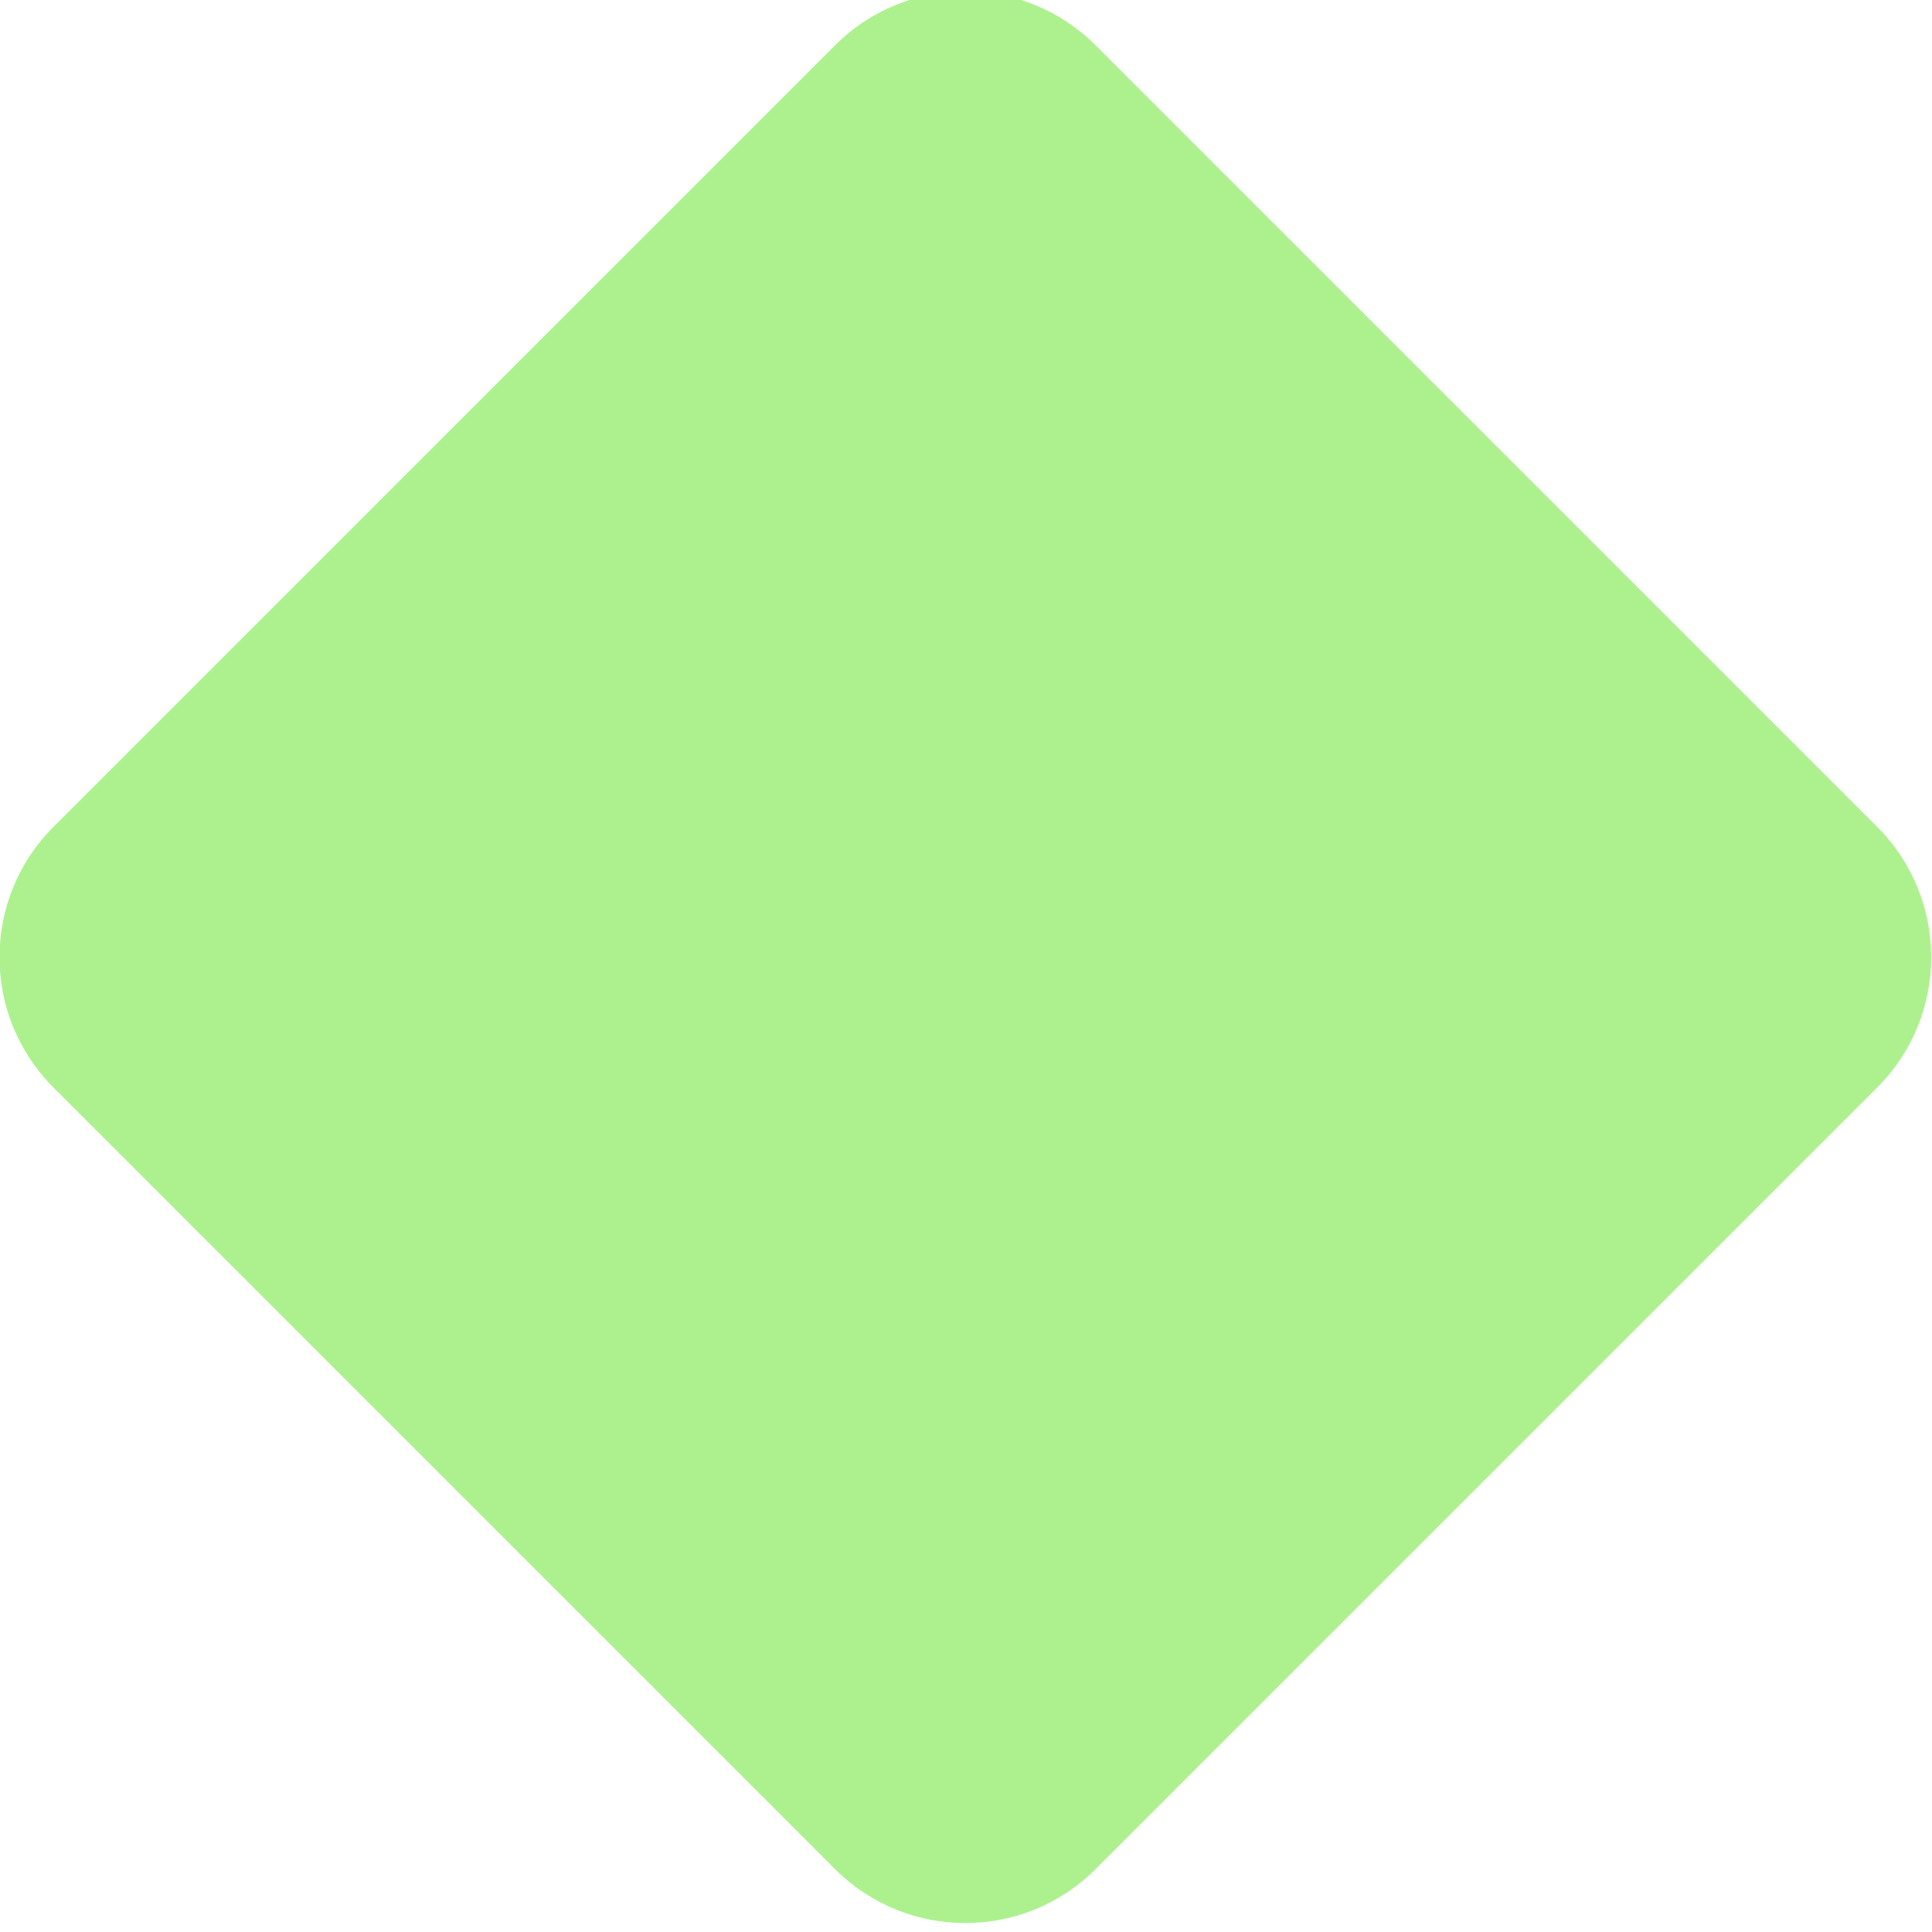
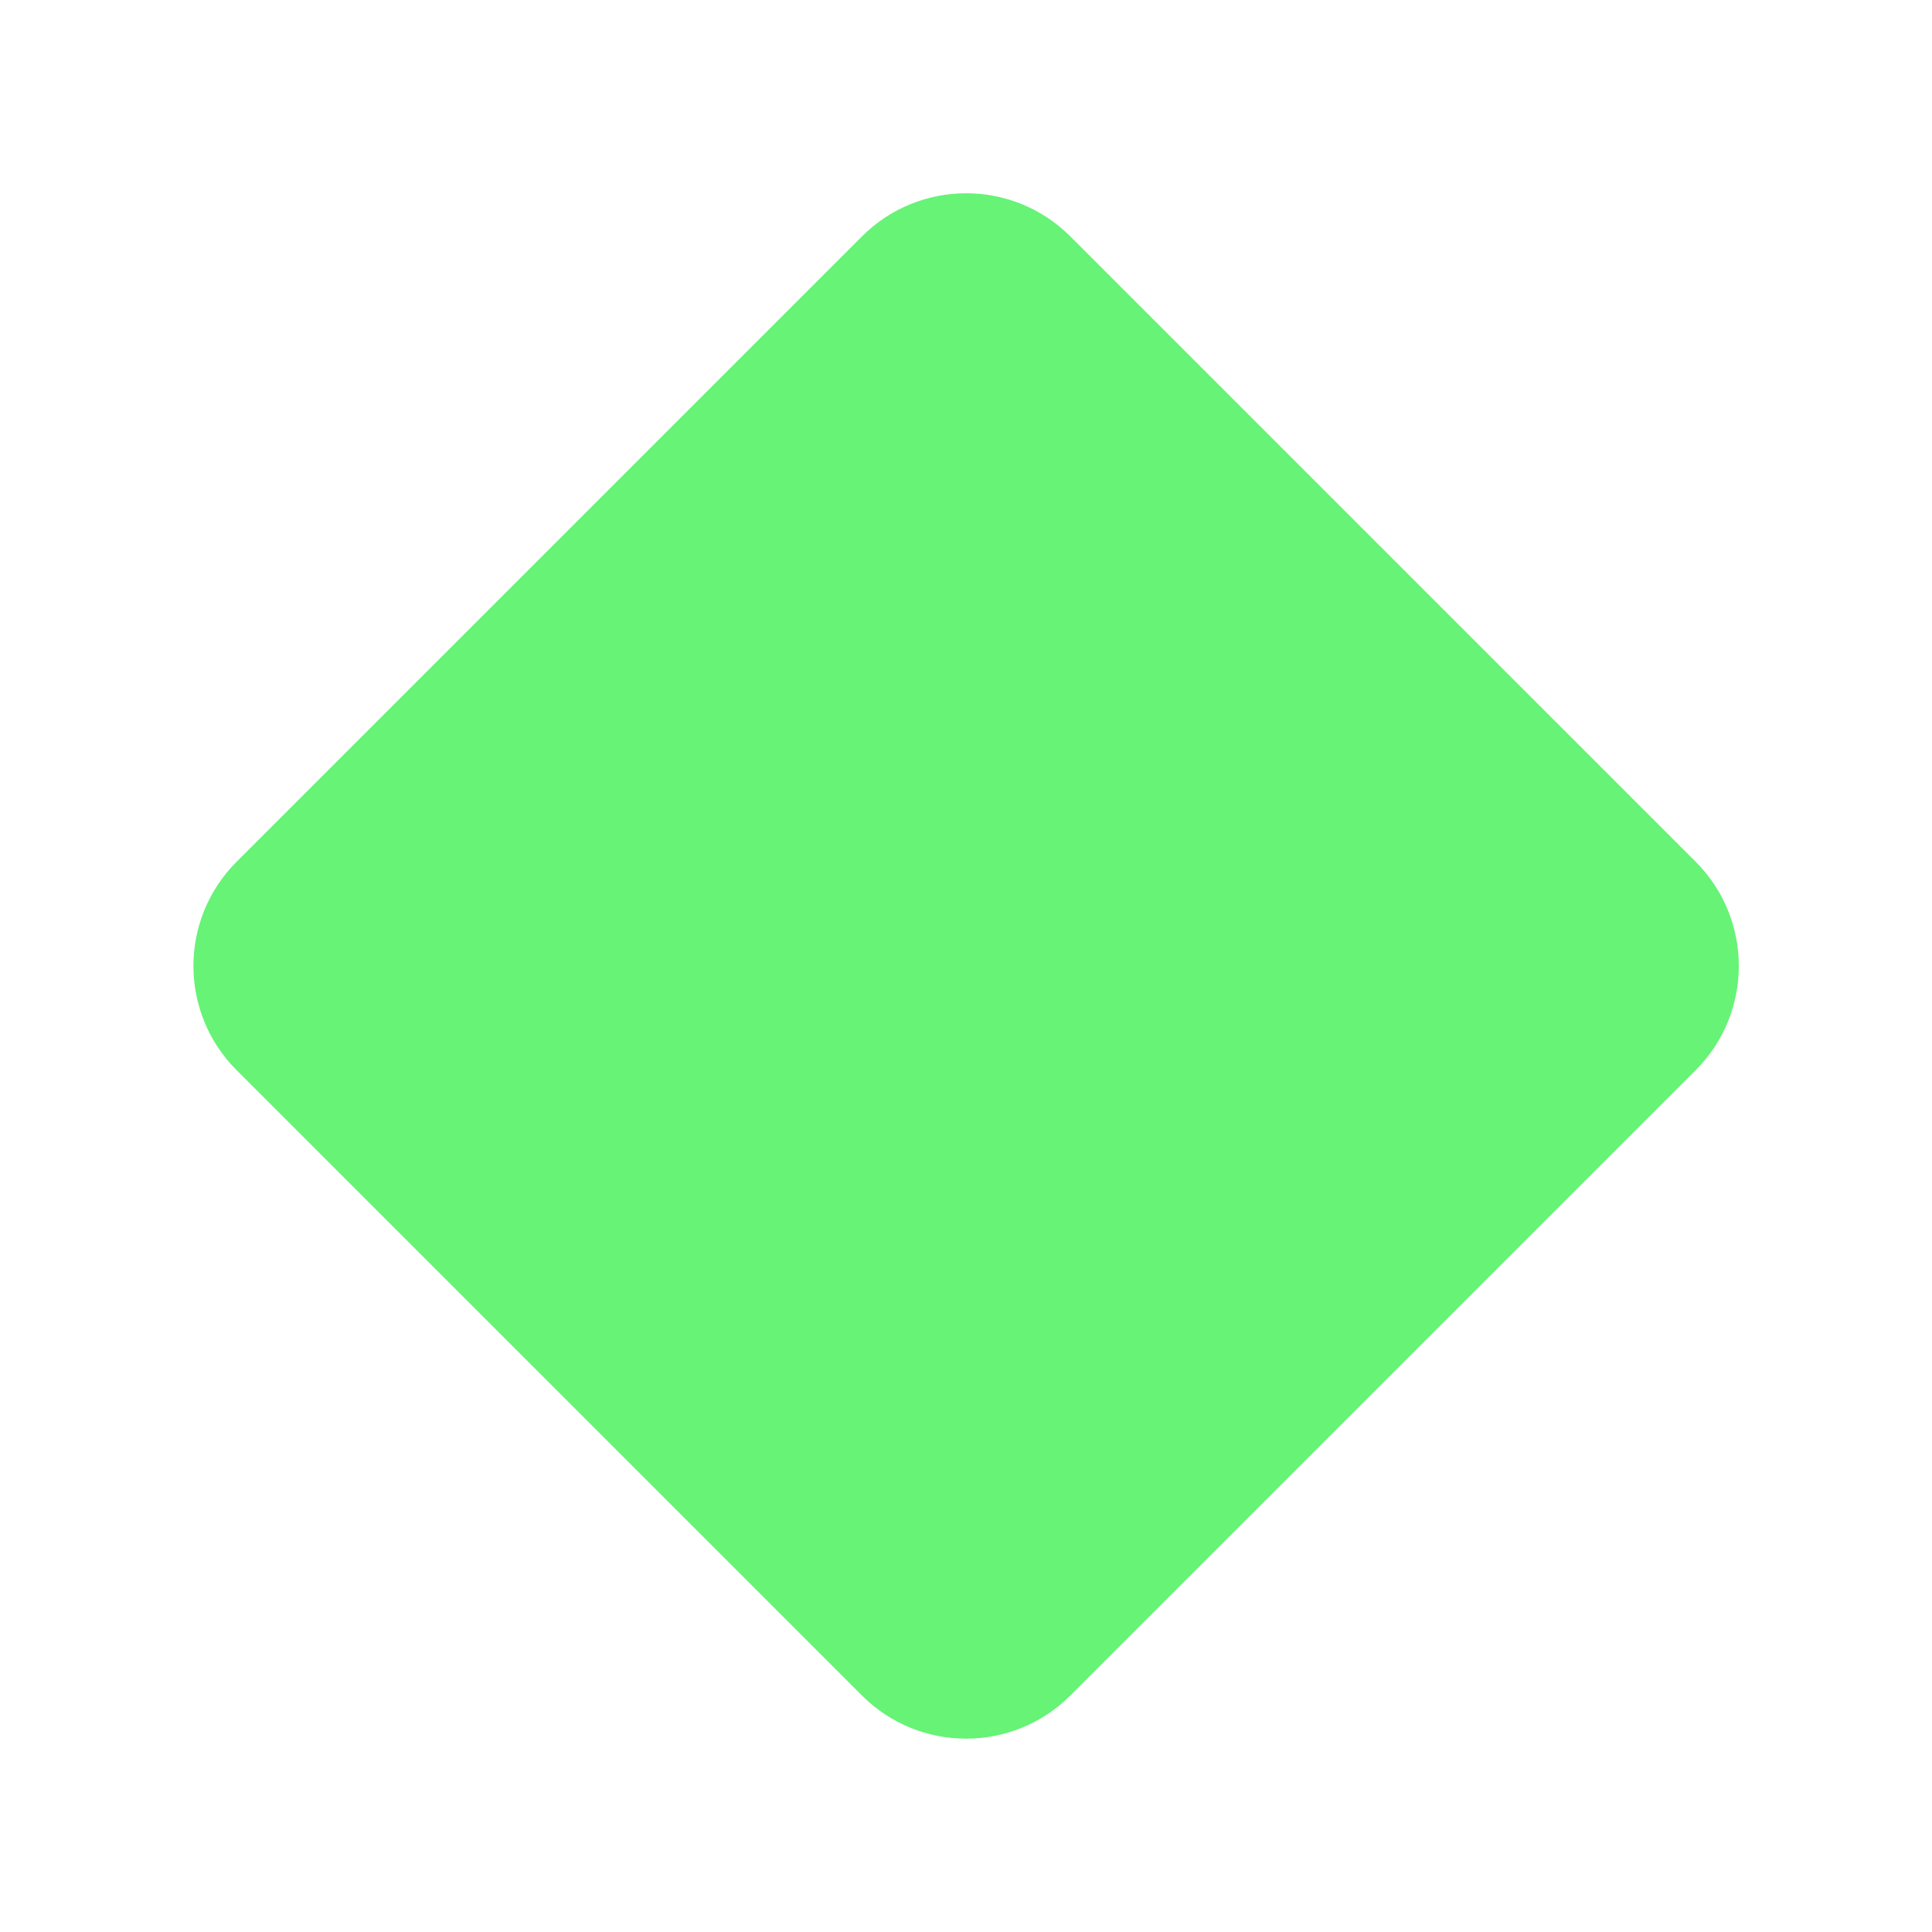
- <svg xmlns="http://www.w3.org/2000/svg" width="8" height="8" version="1.1" viewBox="0 0 8 8">
-   <g transform="translate(0 -1044.4)">
-     <rect transform="rotate(-45)" x="-741.53" y="741.08" width="6.103" height="6.103" ry=".763" fill="#adf18f" />
-   </g>
+ <svg xmlns="http://www.w3.org/2000/svg" height="10" viewBox="0 0 10 10" width="10">
+   <rect fill="#66f376" height="6.103" ry=".763" transform="matrix(.7071068 -.7071068 .7071068 .7071068 0 -1042.4)" width="6.103" x="-740.139" y="741.108" />
</svg>
